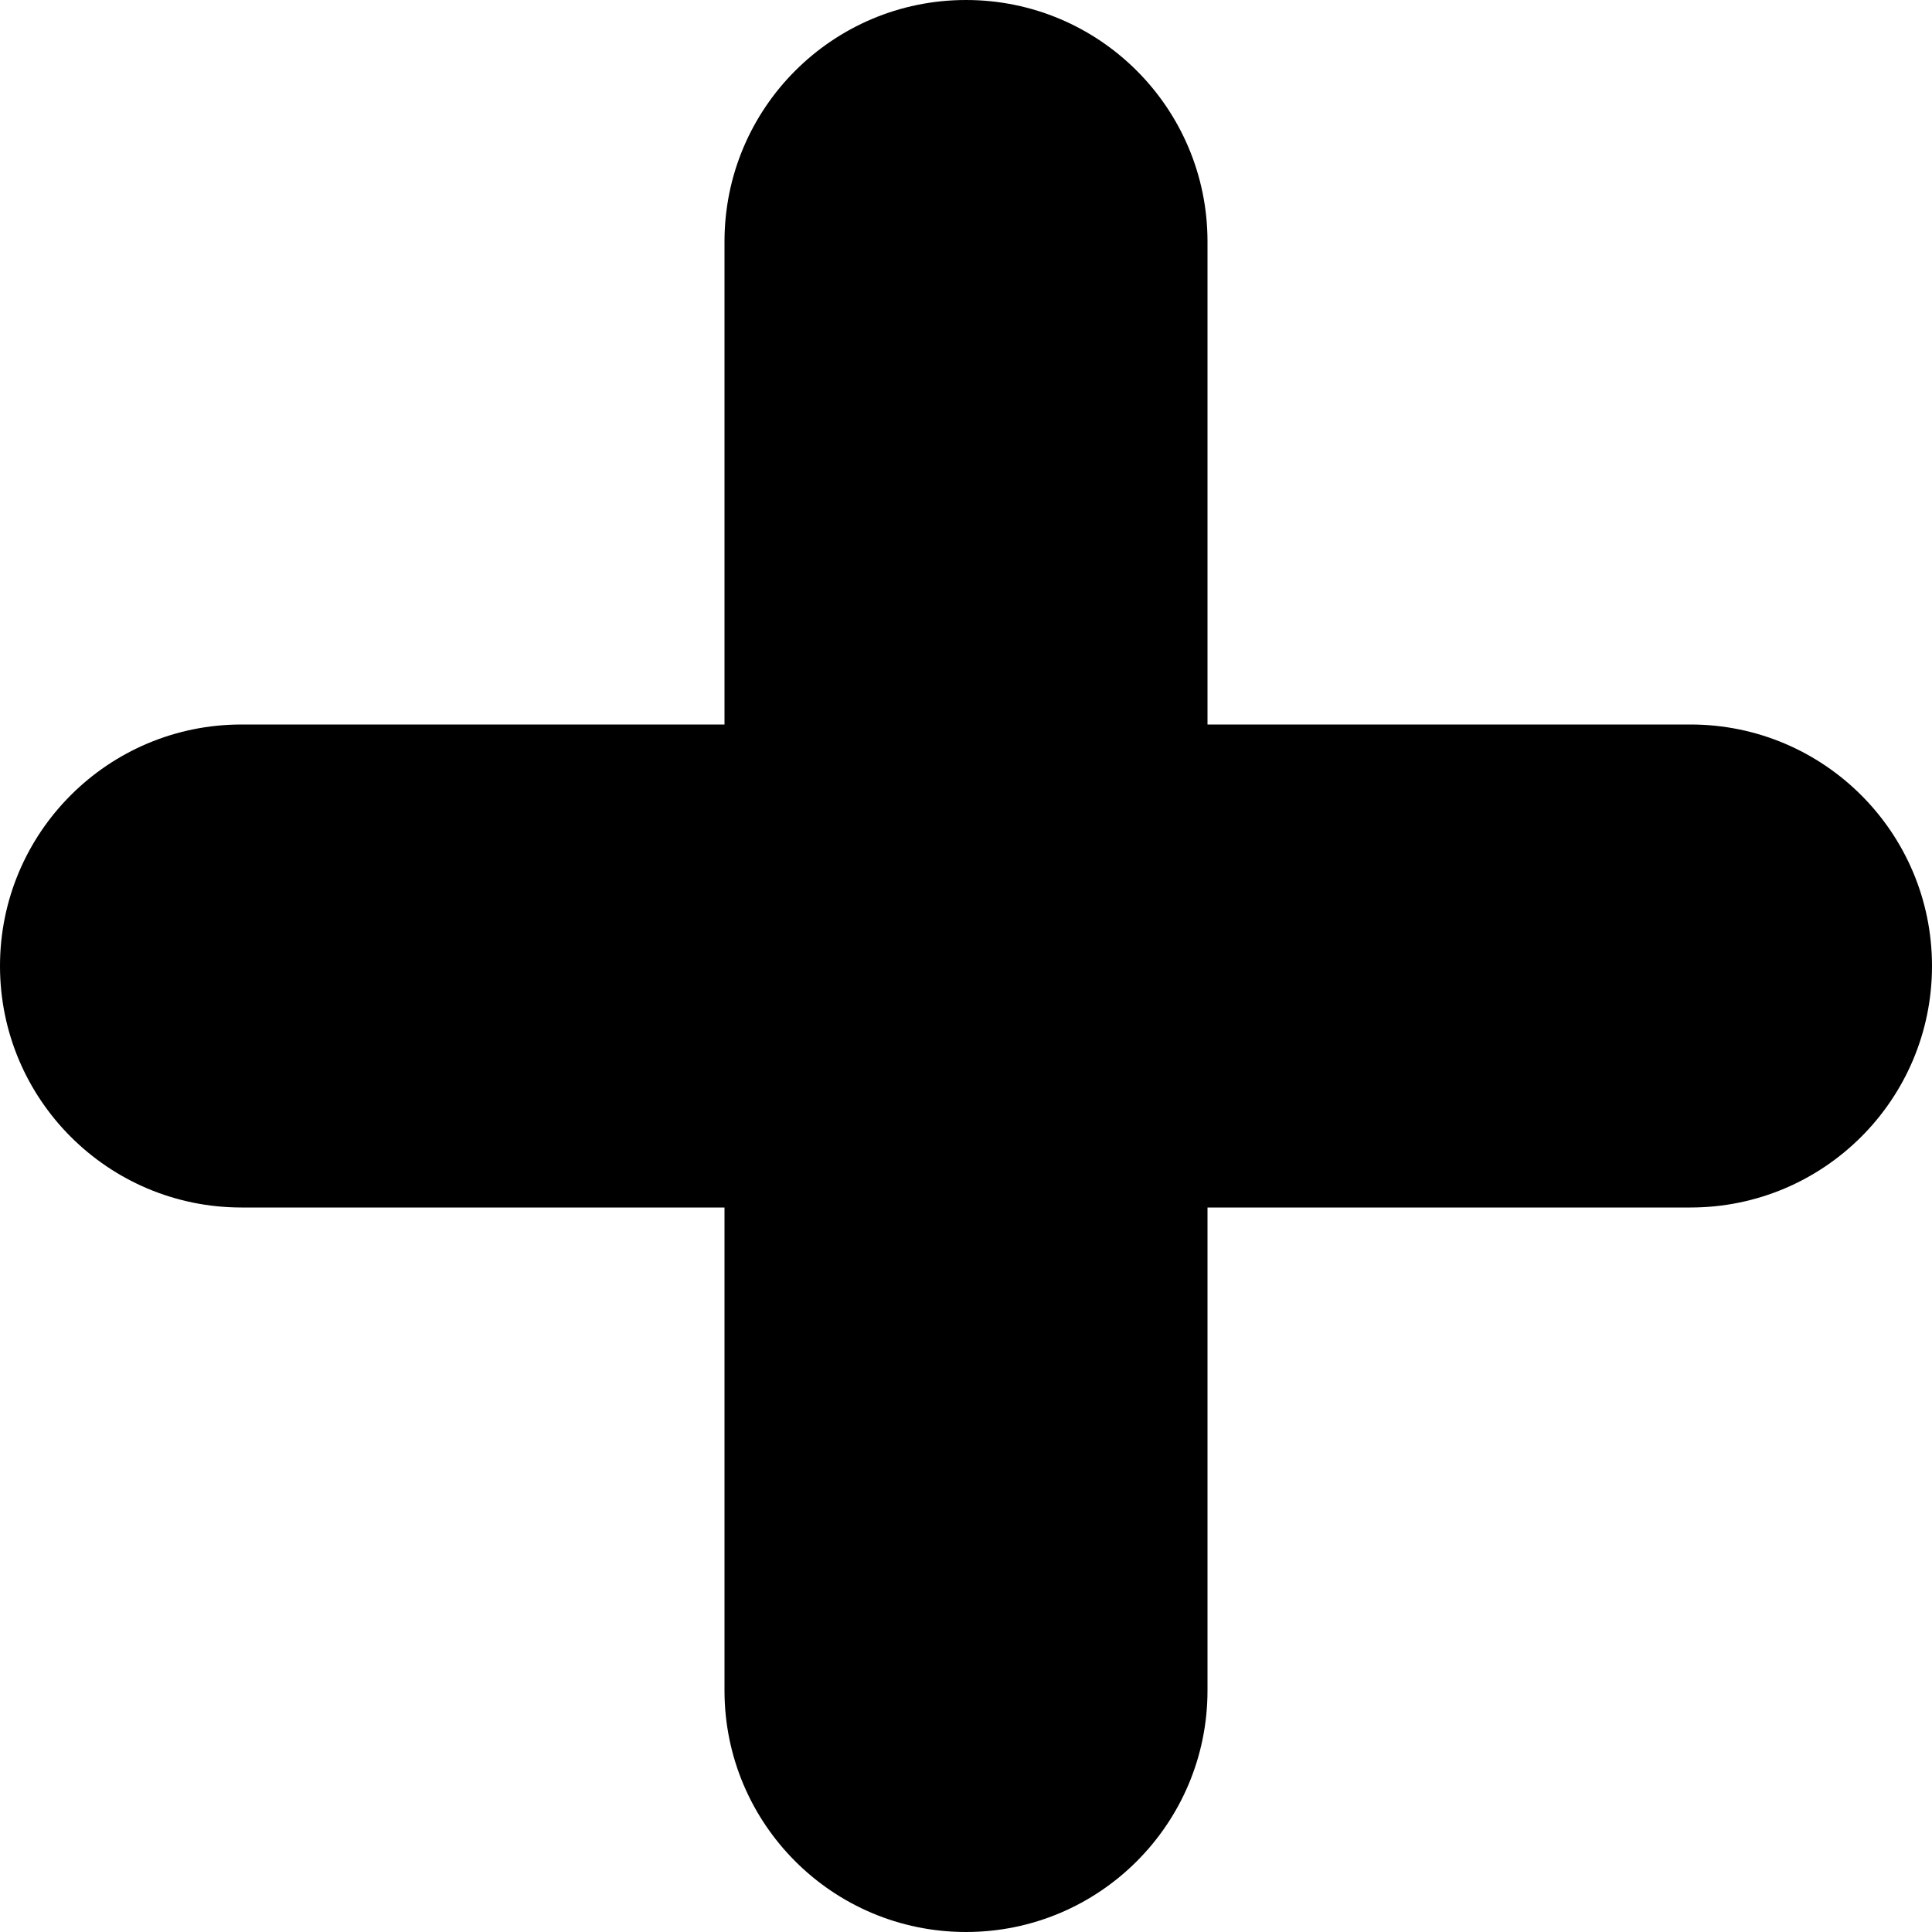
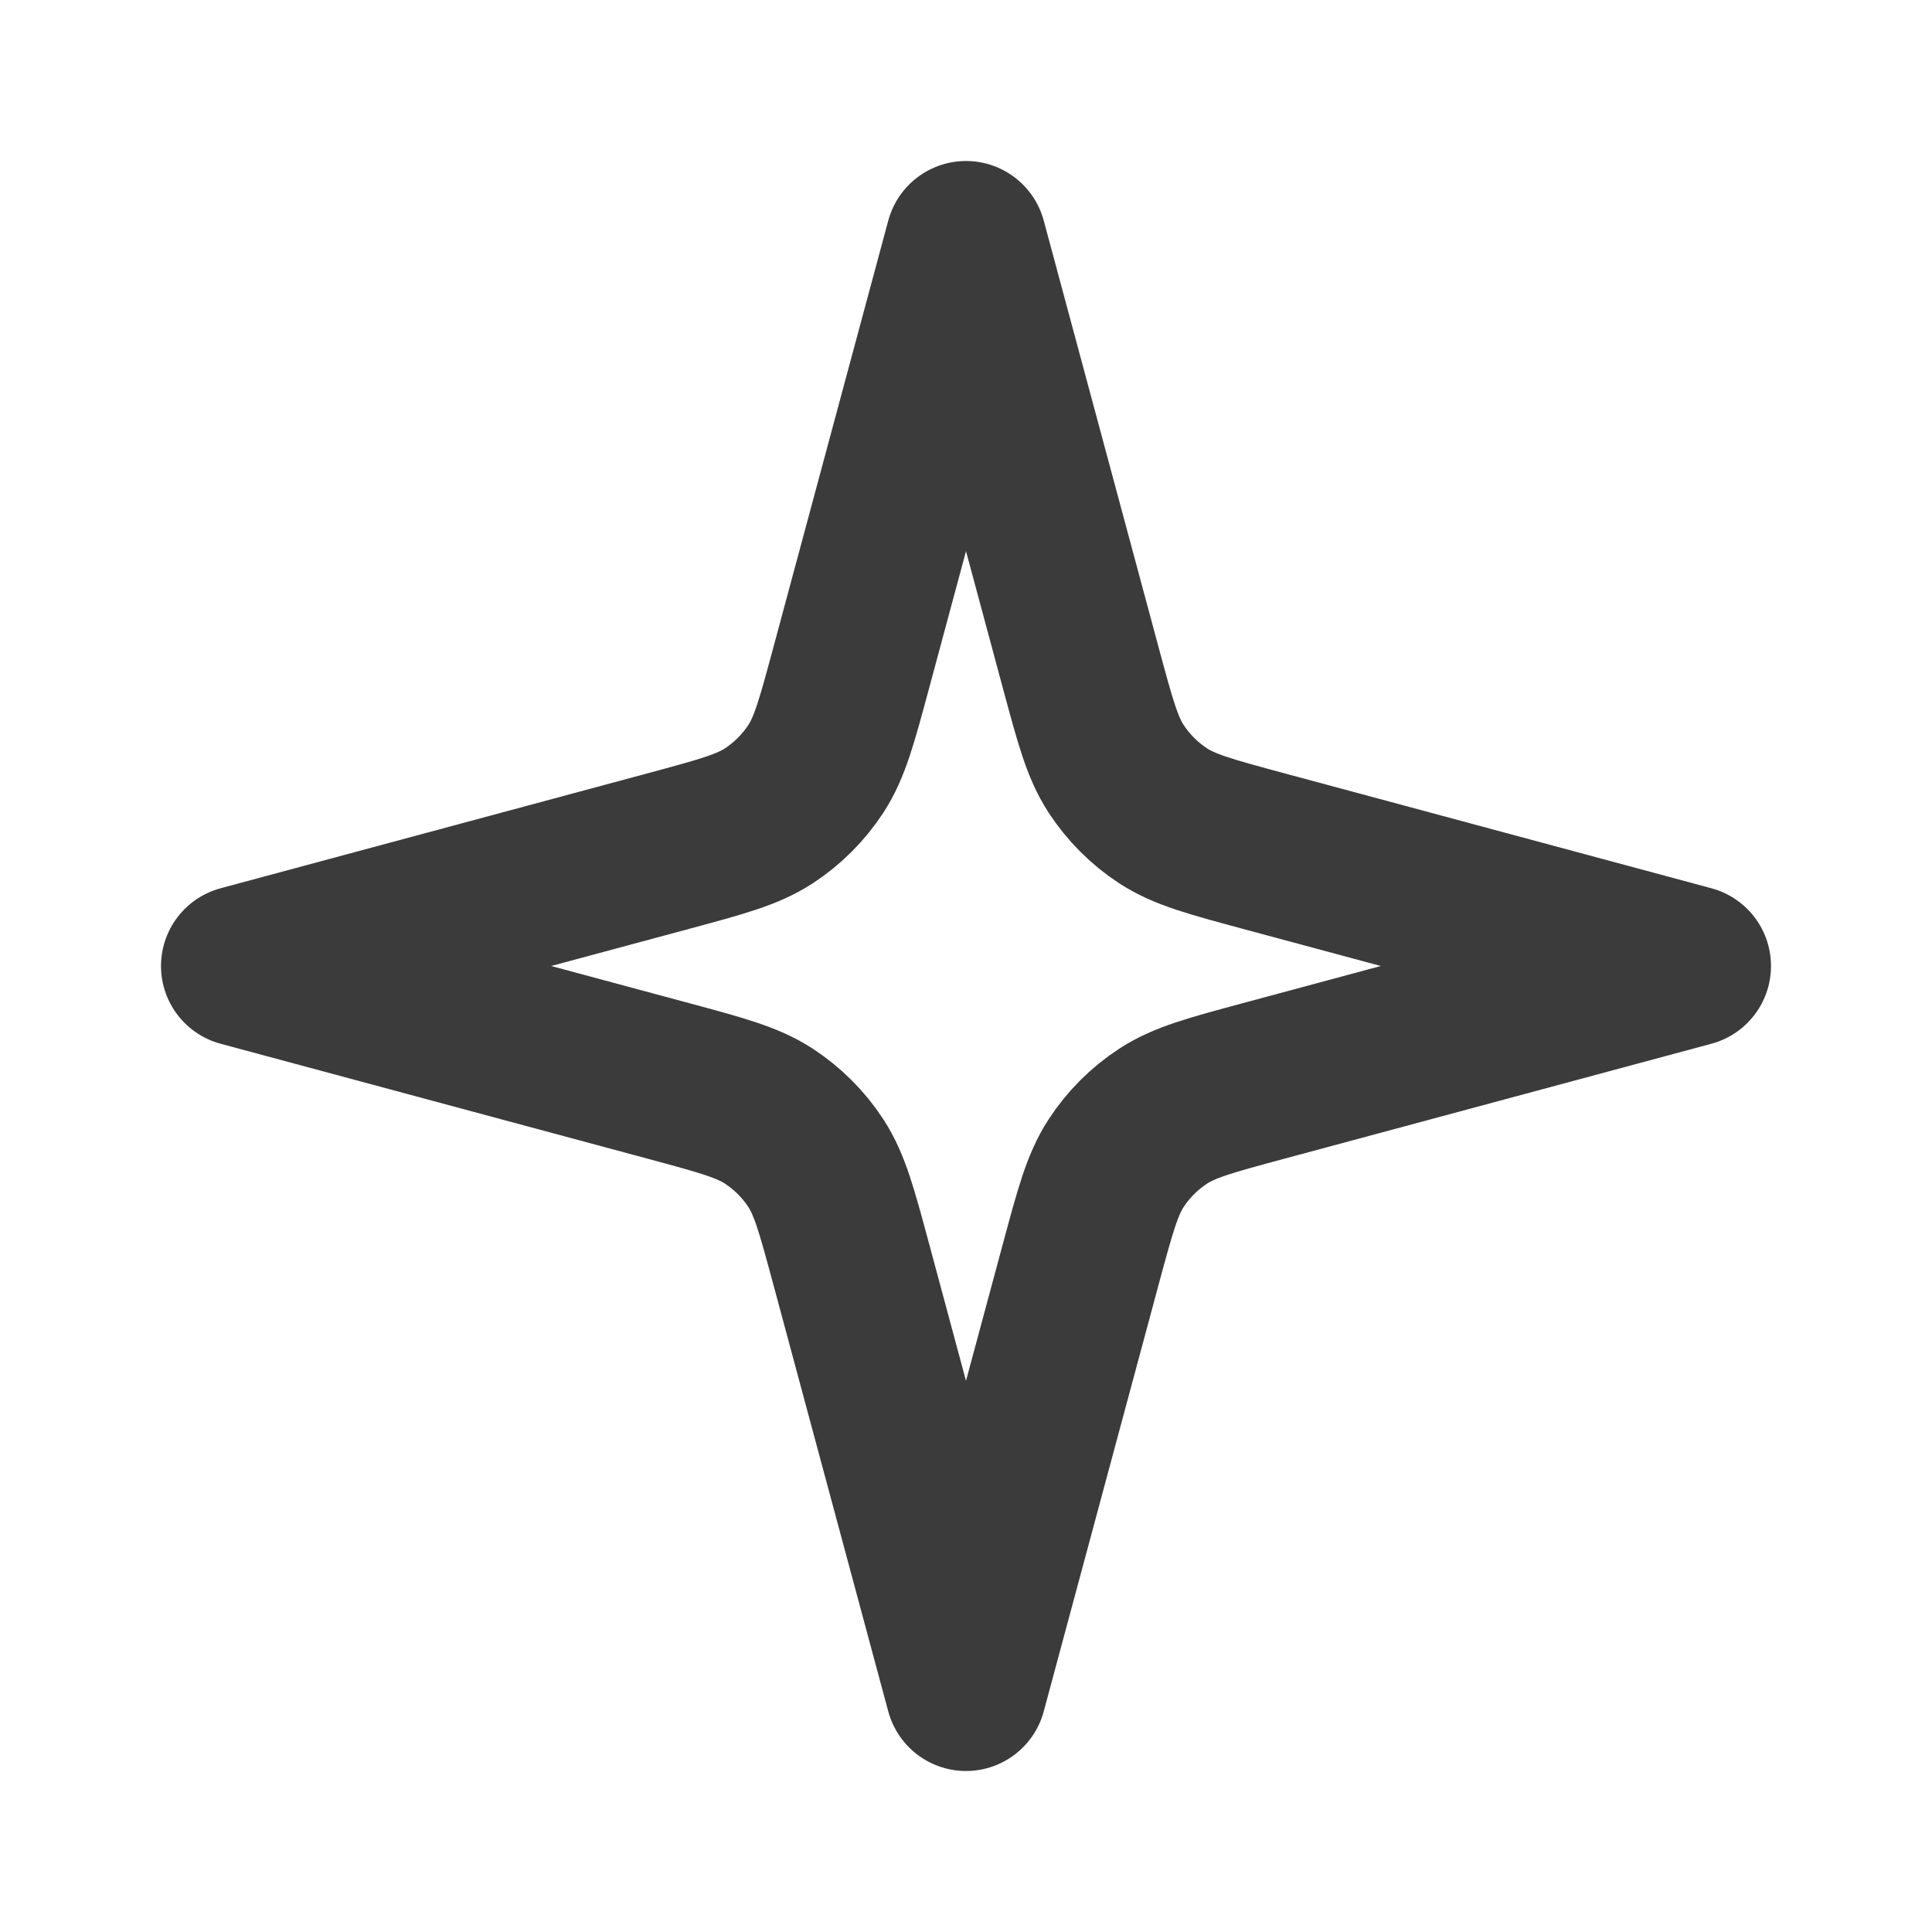
- <svg xmlns="http://www.w3.org/2000/svg" viewBox="0 0 32 32" version="1.1" fill="#000000">
+ <svg xmlns="http://www.w3.org/2000/svg" viewBox="0 0 24 24" fill="none">
  <g id="SVGRepo_bgCarrier" stroke-width="0" />
-   <g id="SVGRepo_tracerCarrier" stroke-linecap="round" stroke-linejoin="round" />
+   <g id="SVGRepo_tracerCarrier" stroke-linecap="round" stroke-linejoin="round" stroke="#CCCCCC" stroke-width="0.288" />
  <g id="SVGRepo_iconCarrier">
-     <defs> </defs>
-     <g id="Page-1" stroke="none" stroke-width="1" fill="none" fill-rule="evenodd">
-       <g id="Icon-Set-Filled" transform="translate(-362, -1037)" fill="#000000">
-         <path d="M390,1049 L382,1049 L382,1041 C382,1038.79 380.209,1037 378,1037 C375.791,1037 374,1038.79 374,1041 L374,1049 L366,1049 C363.791,1049 362,1050.79 362,1053 C362,1055.21 363.791,1057 366,1057 L374,1057 L374,1065 C374,1067.21 375.791,1069 378,1069 C380.209,1069 382,1067.21 382,1065 L382,1057 L390,1057 C392.209,1057 394,1055.21 394,1053 C394,1050.79 392.209,1049 390,1049" id="plus"> </path>
-       </g>
-     </g>
+     <path d="M12 3L13.43 8.312C13.605 8.96 13.692 9.284 13.864 9.549C14.017 9.783 14.216 9.983 14.451 10.136C14.716 10.308 15.04 10.395 15.688 10.57L21 12L15.688 13.43C15.04 13.605 14.716 13.692 14.451 13.864C14.216 14.017 14.017 14.216 13.864 14.451C13.692 14.716 13.605 15.04 13.43 15.688L12 21L10.57 15.688C10.395 15.04 10.308 14.716 10.136 14.451C9.983 14.216 9.783 14.017 9.549 13.864C9.284 13.692 8.96 13.605 8.312 13.43L3 12L8.312 10.57C8.96 10.395 9.284 10.308 9.549 10.136C9.783 9.983 9.983 9.783 10.136 9.549C10.308 9.284 10.395 8.96 10.57 8.312L12 3Z" stroke="#3b3b3b" stroke-width="2" stroke-linecap="round" stroke-linejoin="round" />
  </g>
</svg>
